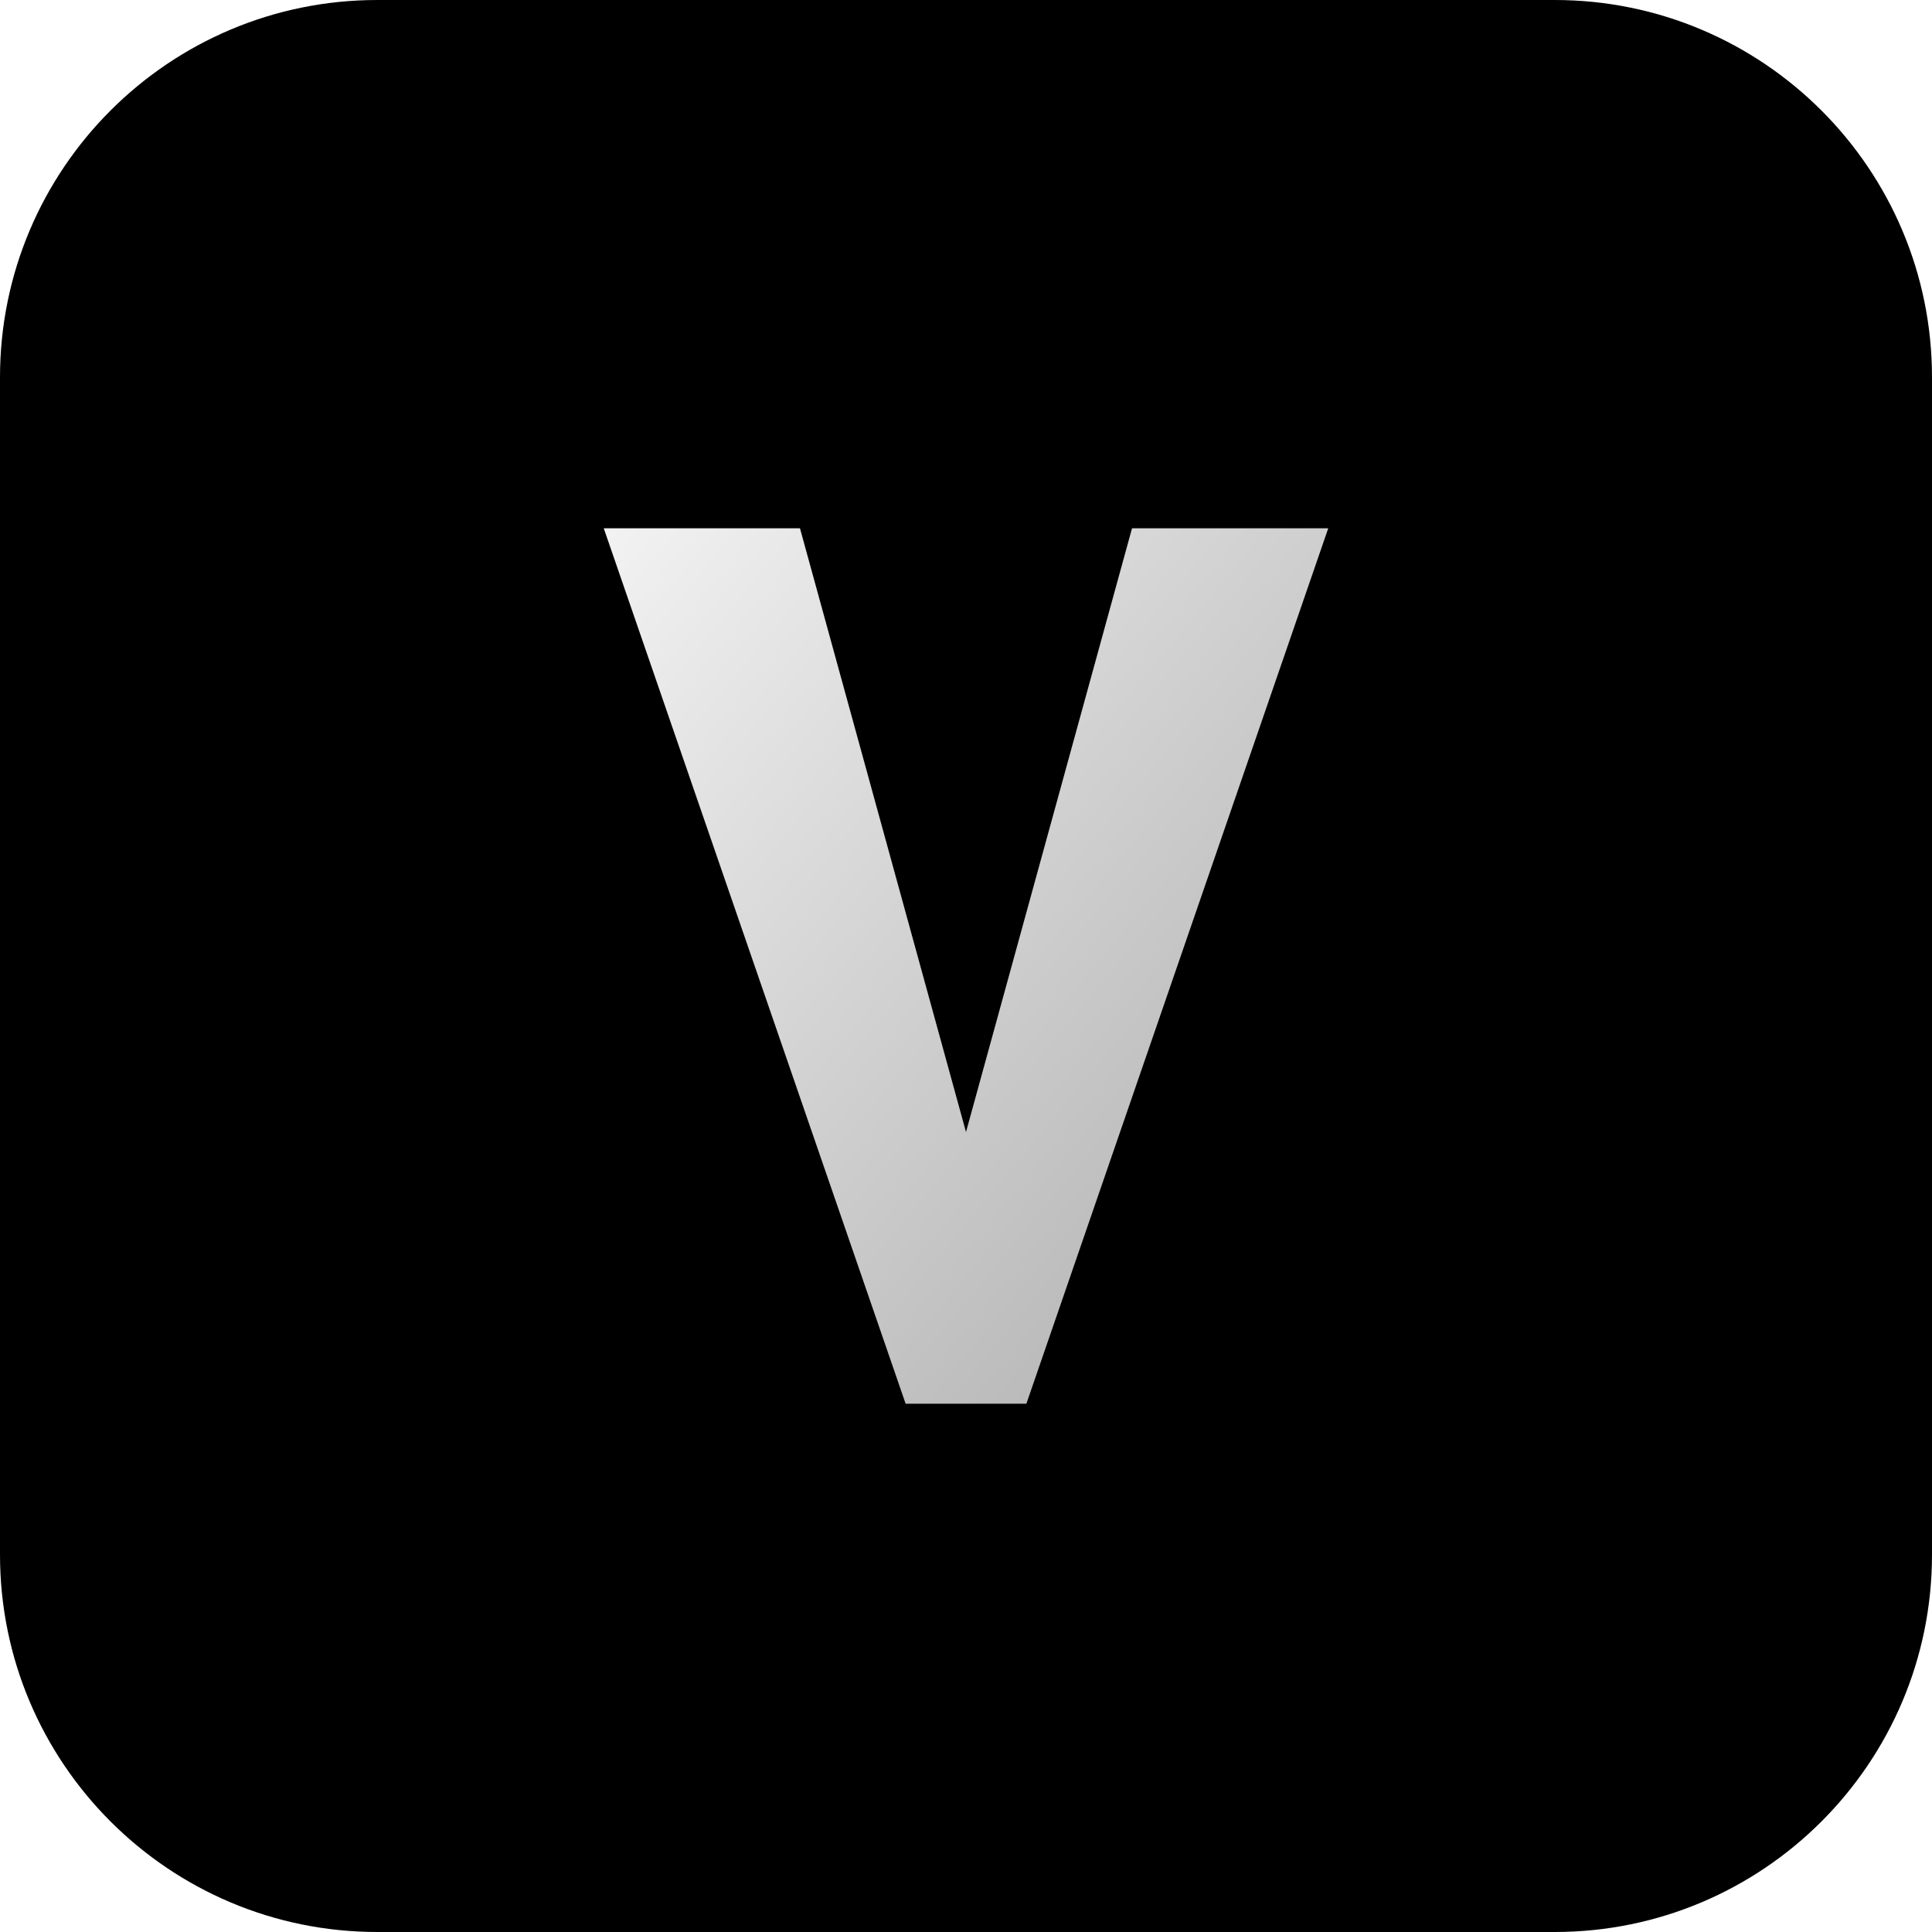
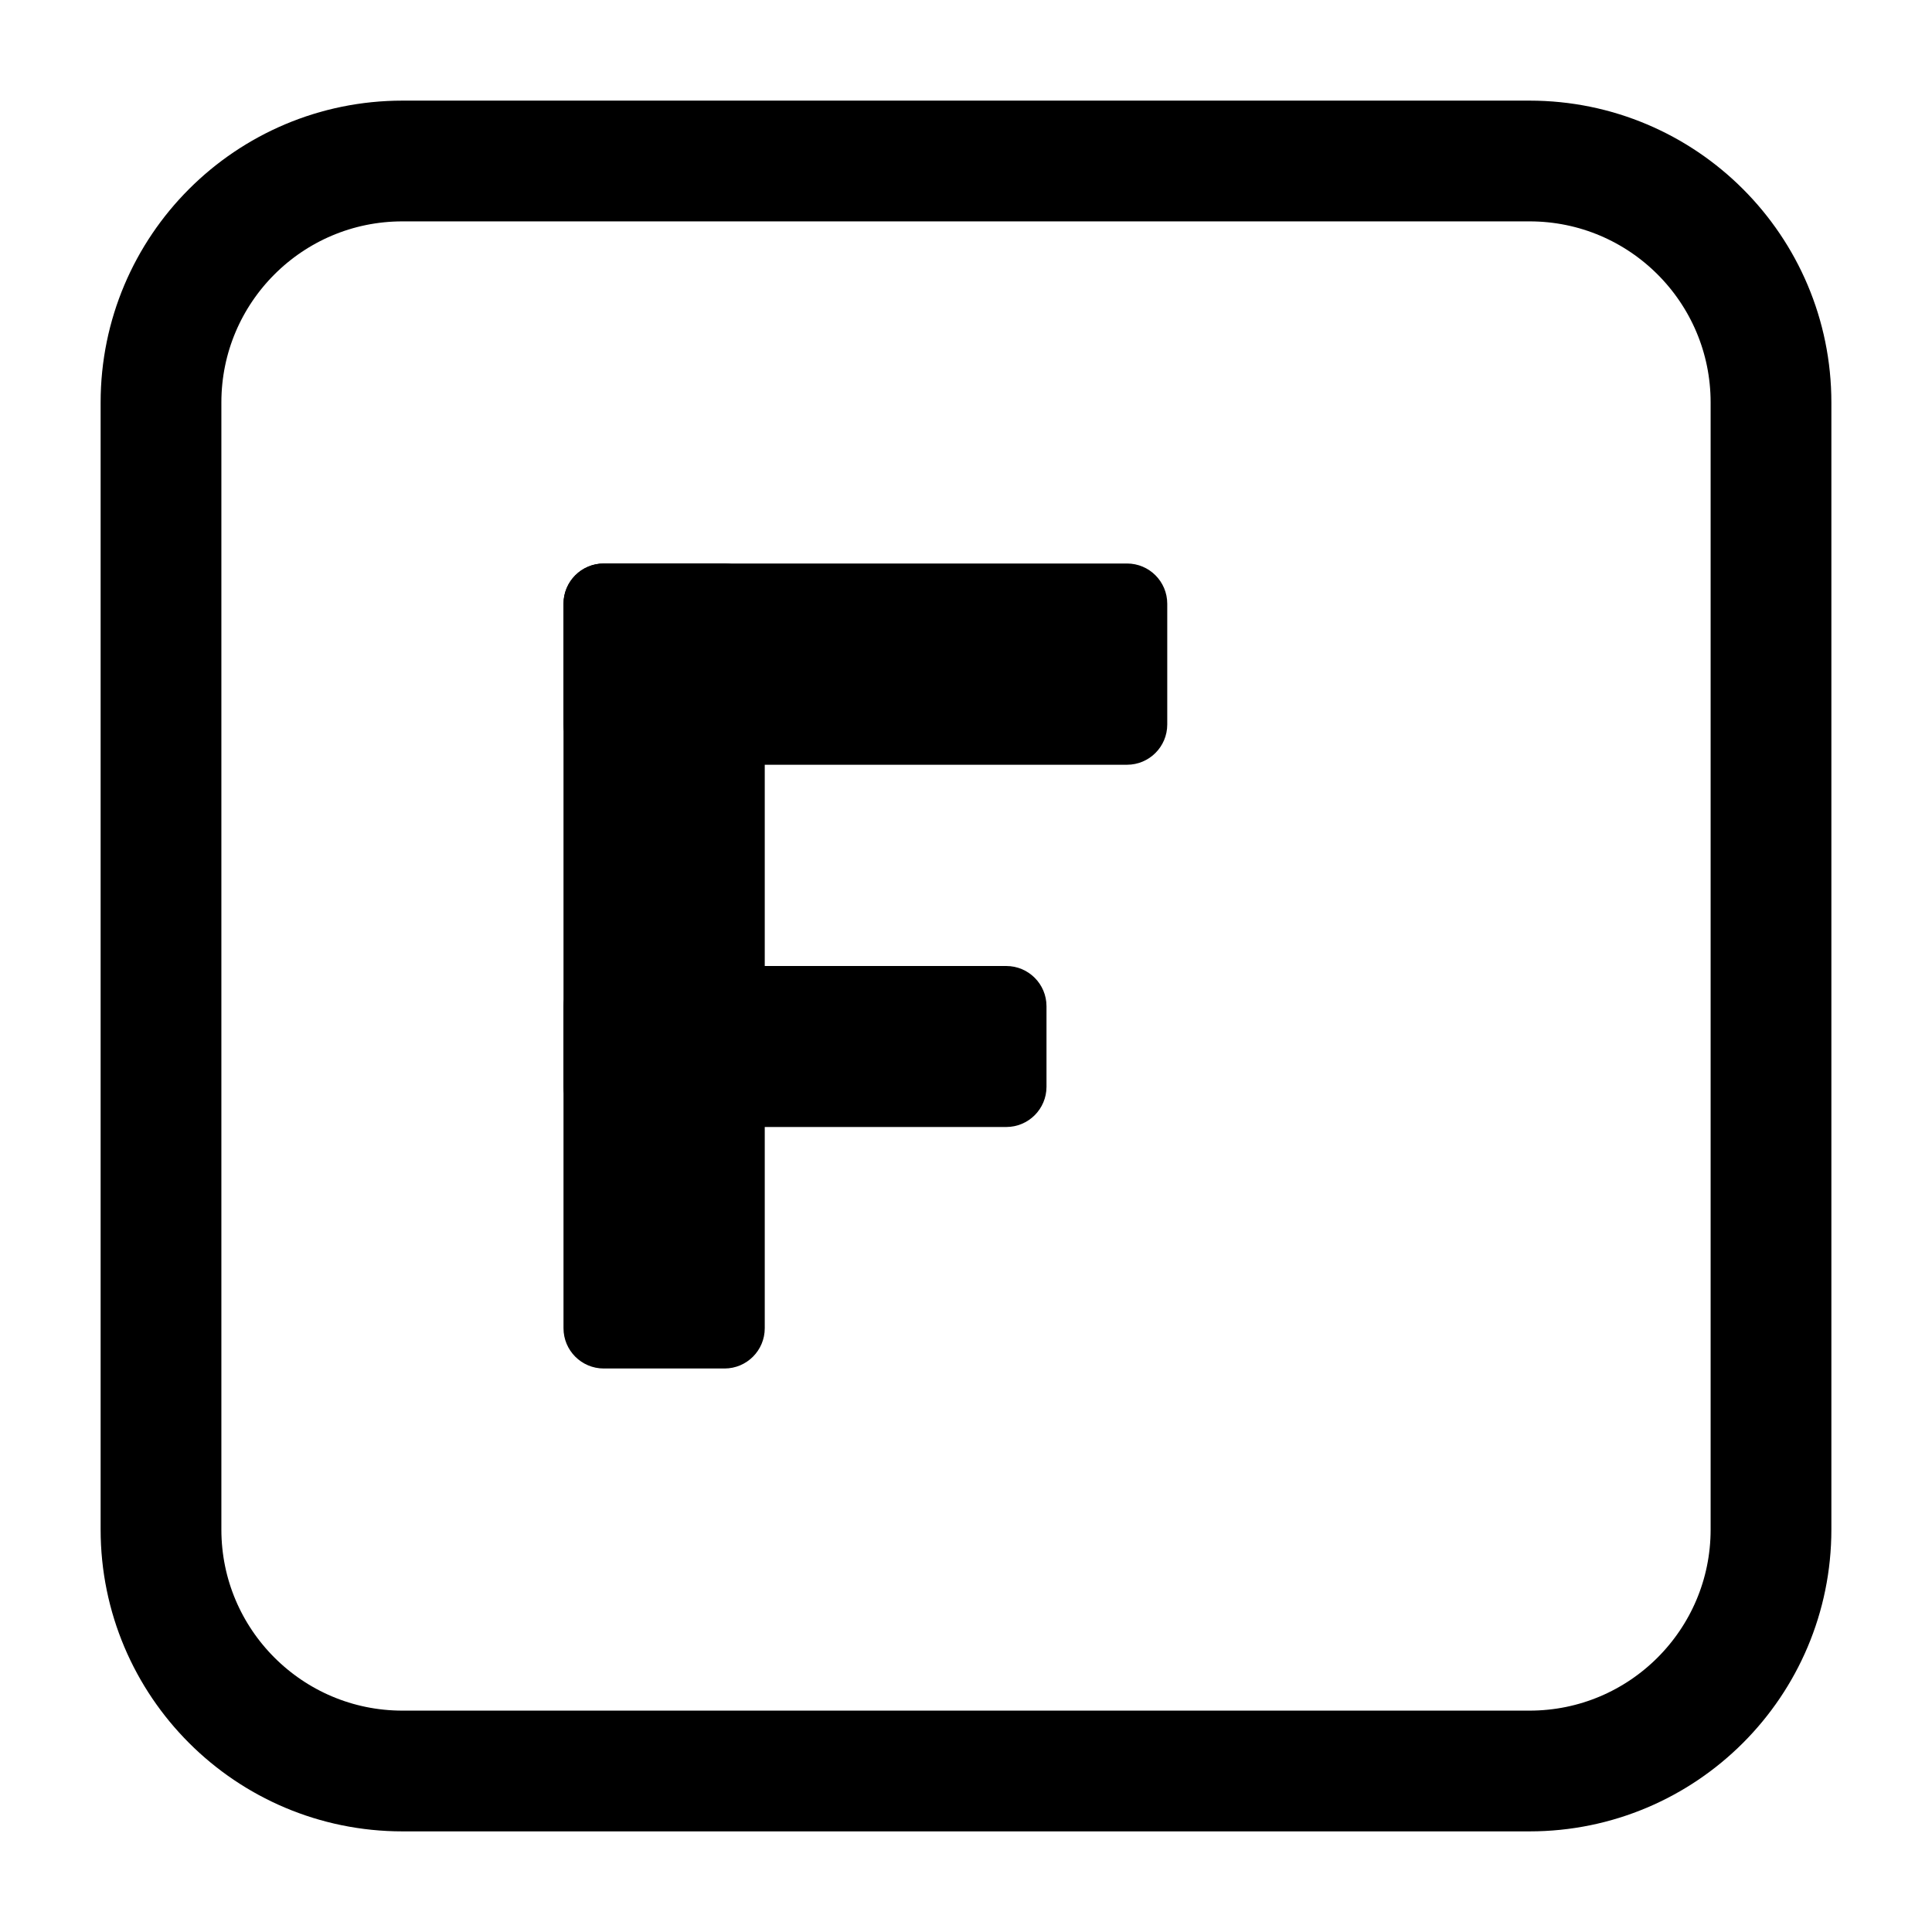
- <svg xmlns="http://www.w3.org/2000/svg" width="32" height="32" viewBox="0 0 1024 1024">
-   <rect width="1024" height="1024" rx="200" fill="black" />
-   <defs>
-     <linearGradient id="vgrad" x1="0" y1="0" x2="1" y2="1">
-       <stop offset="0%" stop-color="#FFFFFF" stop-opacity="0.95" />
-       <stop offset="100%" stop-color="#CCCCCC" stop-opacity="0.85" />
-     </linearGradient>
-   </defs>
-   <path d="M320 280 L480 744 H544 L704 280 H600 L512 600 L424 280 Z" fill="url(#vgrad)" />
+ <svg xmlns="http://www.w3.org/2000/svg" width="24" height="24" viewBox="0 0 24 24">
+   <rect x="2" y="2" width="20" height="20" rx="3" ry="3" fill="none" stroke="currentColor" stroke-width="1.5" />
+   <g fill="currentColor">
+     <rect x="7" y="7" width="2.5" height="10" rx="0.5" />
+     <rect x="7" y="7" width="7.5" height="2.5" rx="0.5" />
+     <rect x="7" y="12" width="6" height="2" rx="0.5" />
+   </g>
</svg>
